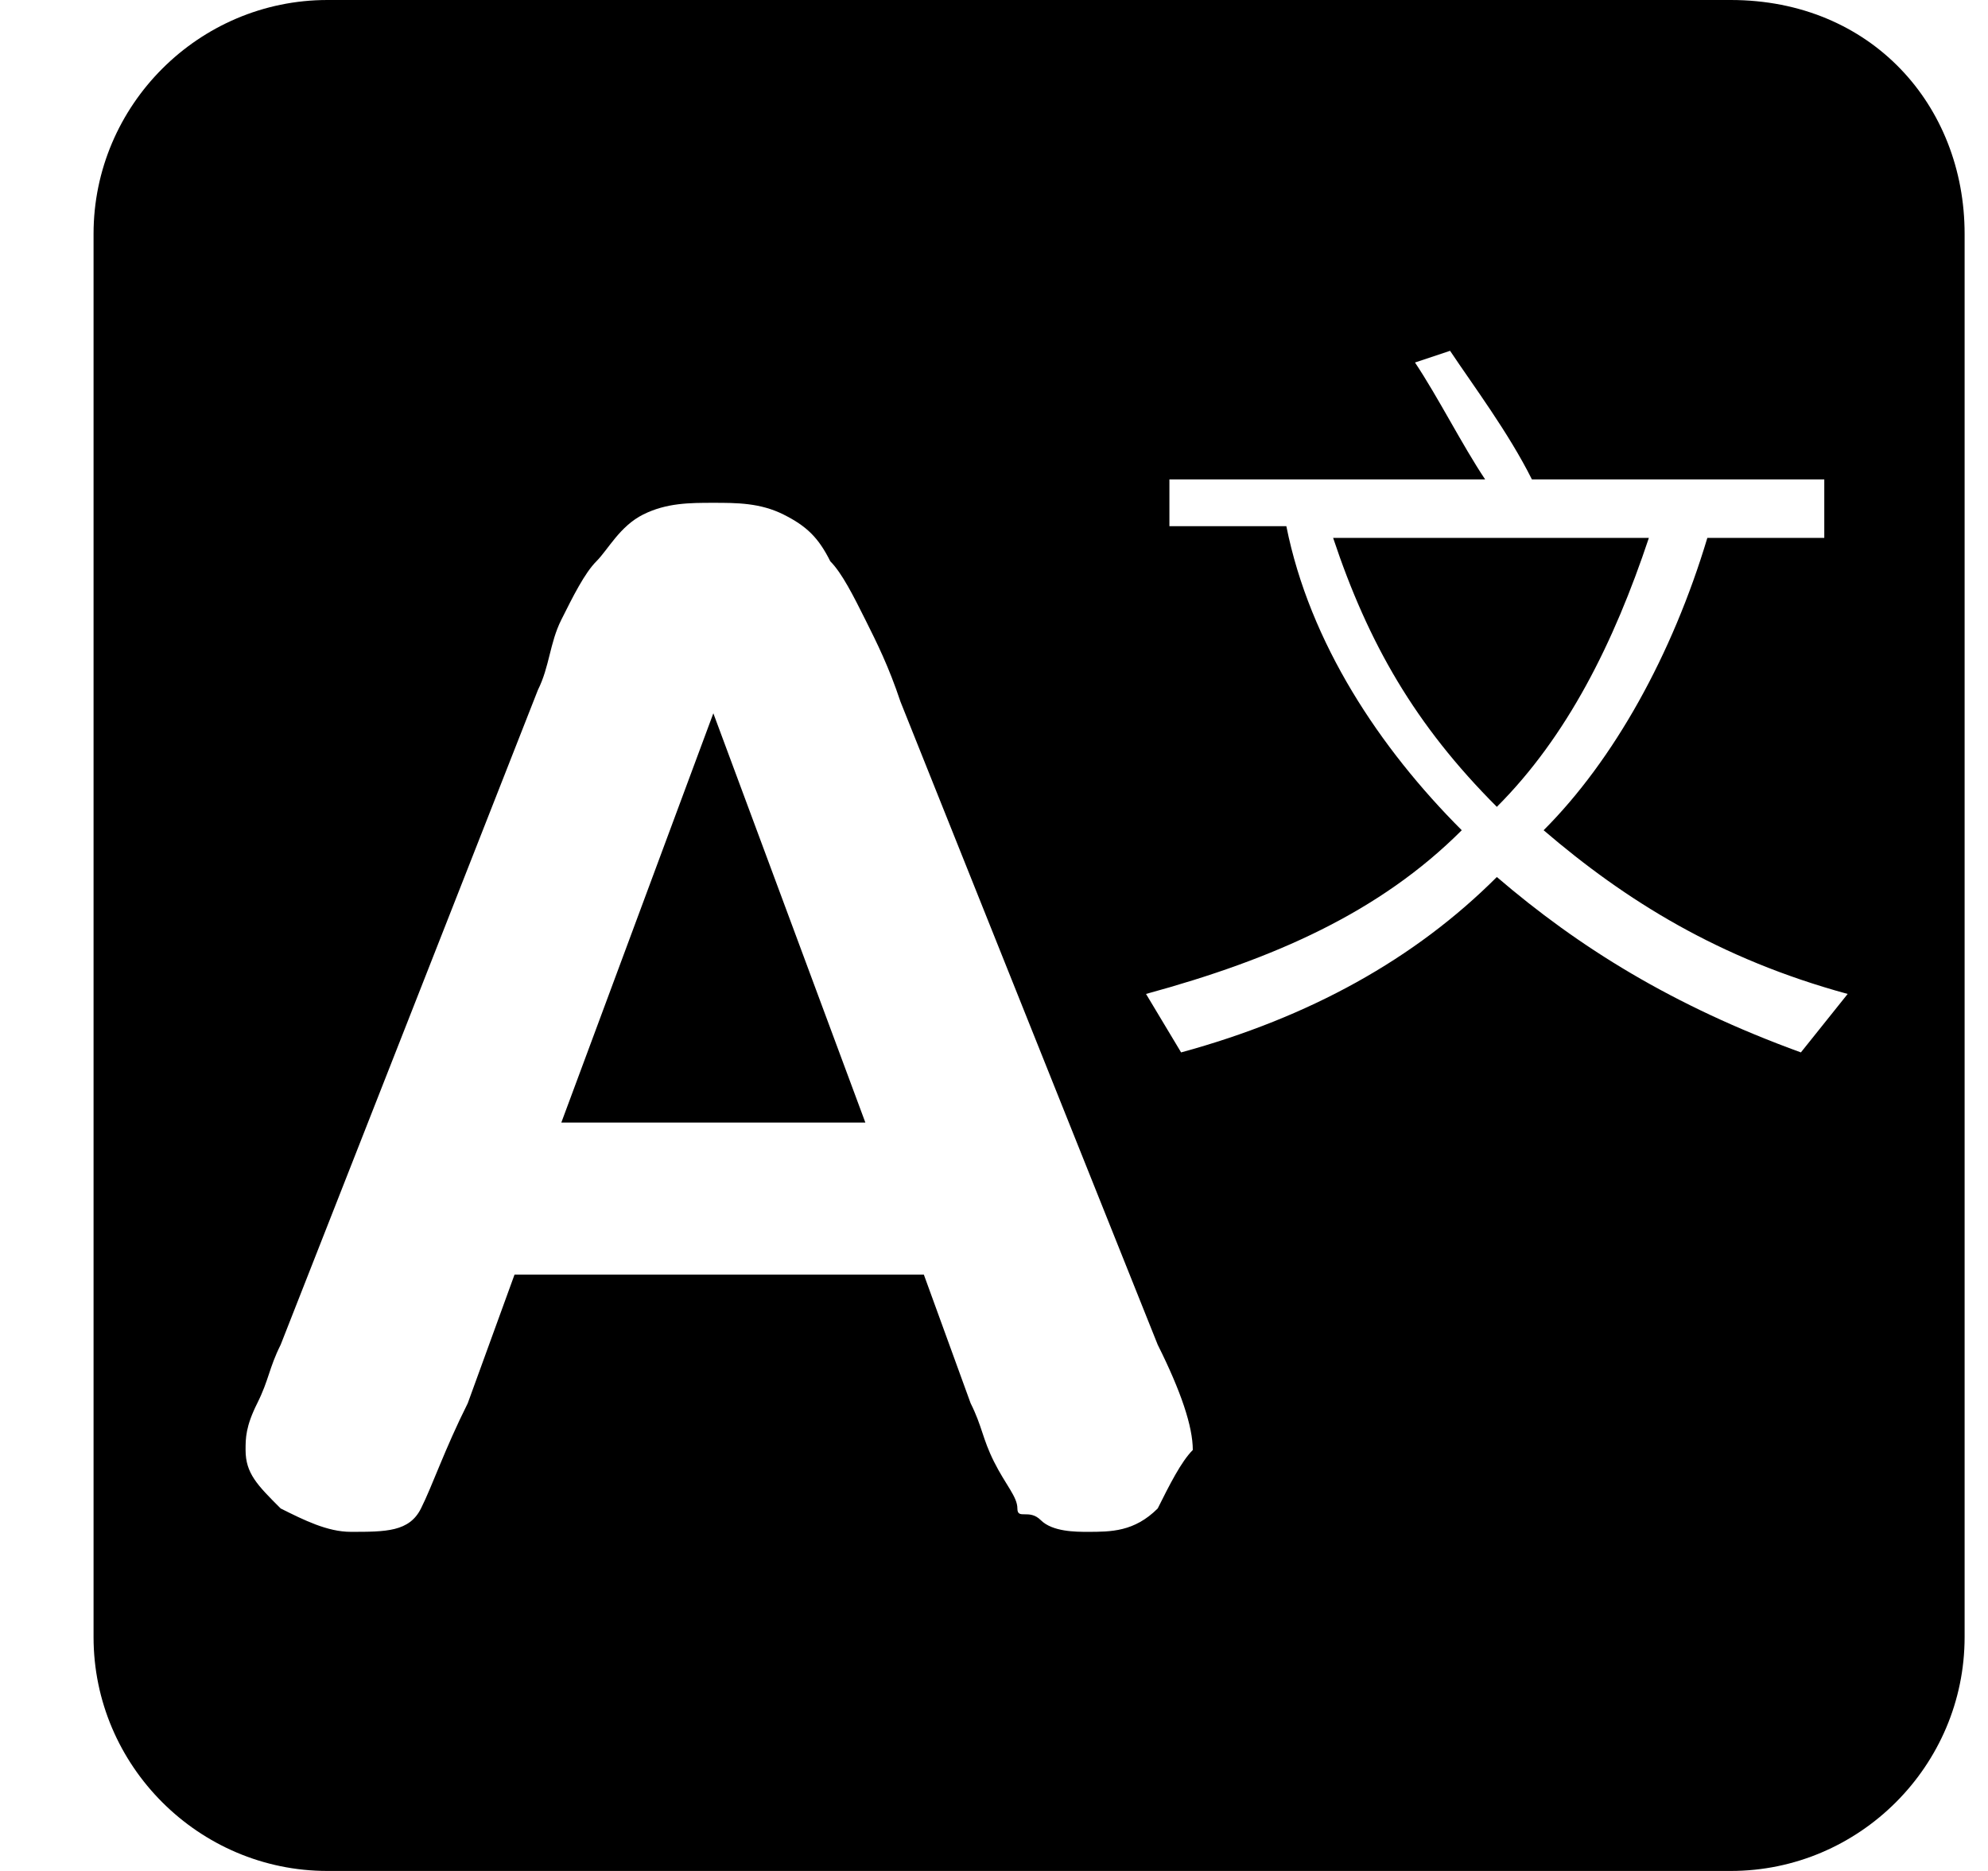
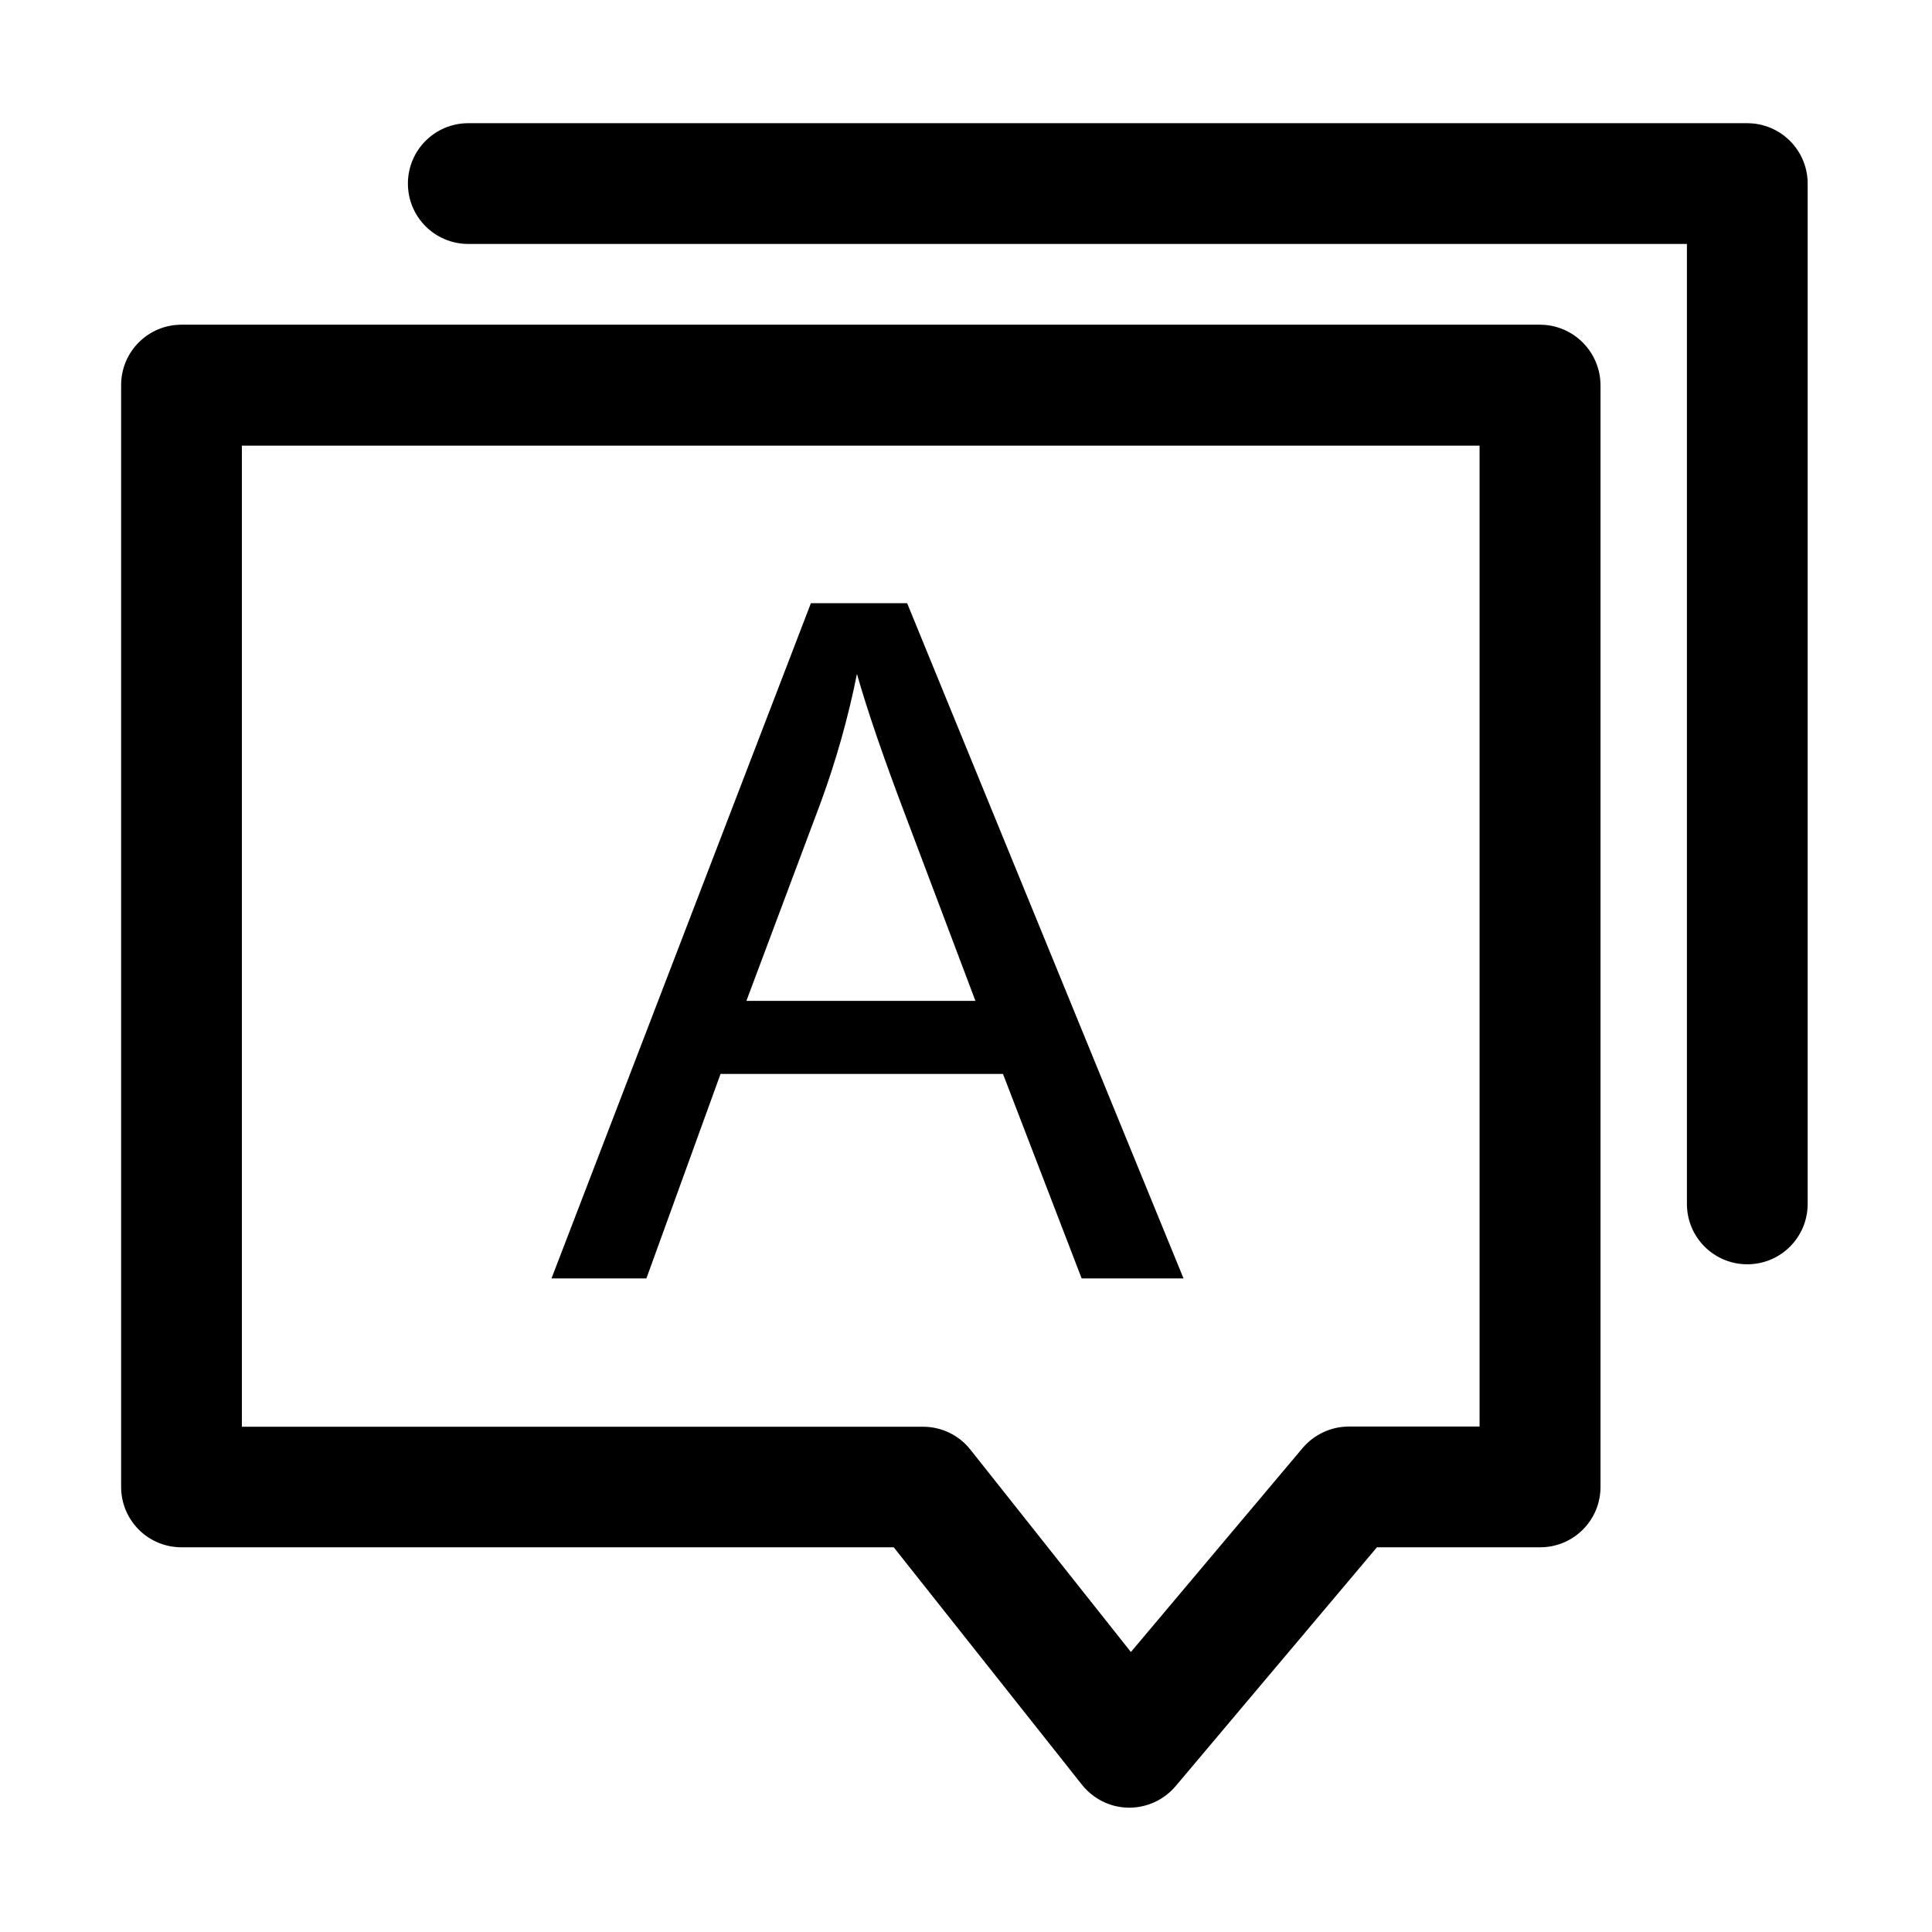
- <svg xmlns="http://www.w3.org/2000/svg" t="1509704884729" class="icon" style="" viewBox="0 0 1088 1024" version="1.1" p-id="6279" width="34" height="32">
+ <svg xmlns="http://www.w3.org/2000/svg" t="1530770823953" class="icon" style="" viewBox="0 0 1024 1024" version="1.1" p-id="6446" width="200" height="200">
  <defs>
    <style type="text/css" />
  </defs>
-   <path d="M729.6 294.4c19.2 57.6 44.8 102.4 89.6 147.2 38.4-38.4 64-89.6 83.2-147.2h-172.8zM307.2 614.4h166.4L390.4 390.4z" p-id="6280" />
-   <path d="M947.2 0h-768C108.8 0 51.2 57.6 51.2 128v768c0 70.4 57.6 128 128 128h768c70.4 0 128-57.6 128-128V128c0-70.4-51.2-128-128-128zM633.6 825.6c-12.8 12.8-25.6 12.8-38.4 12.8-6.4 0-19.2 0-25.6-6.4s-12.8 0-12.8-6.4-6.4-12.8-12.8-25.6-6.4-19.2-12.8-32l-25.6-70.4H281.6L256 768c-12.8 25.6-19.2 44.8-25.6 57.6-6.4 12.8-19.2 12.8-38.4 12.8-12.8 0-25.6-6.4-38.4-12.8-12.8-12.8-19.2-19.2-19.2-32 0-6.4 0-12.8 6.4-25.6s6.4-19.2 12.8-32l140.8-358.4c6.4-12.8 6.4-25.6 12.8-38.4s12.8-25.6 19.2-32 12.8-19.2 25.6-25.6c12.8-6.4 25.6-6.4 38.4-6.4 12.8 0 25.6 0 38.4 6.4 12.8 6.4 19.2 12.8 25.6 25.6 6.4 6.4 12.8 19.2 19.2 32 6.4 12.8 12.8 25.6 19.2 44.8l140.8 352c12.8 25.6 19.2 44.8 19.2 57.6-6.4 6.4-12.8 19.2-19.2 32zM985.6 576c-70.4-25.6-121.6-57.6-166.4-96-44.8 44.8-102.4 76.8-172.8 96l-19.2-32c70.4-19.2 128-44.8 172.8-89.6-44.8-44.8-83.2-102.4-96-166.4h-64v-25.6h172.8c-12.8-19.2-25.6-44.8-38.4-64l19.2-6.4c12.8 19.2 32 44.8 44.8 70.4h160v32h-64c-19.2 64-51.2 121.6-89.6 160 44.8 38.4 96 70.4 166.4 89.6l-25.6 32z" p-id="6281" />
+   <path d="M926.1 65.3H248.2c-17.7 0-32 14.3-32 32s14.3 32 32 32h645.9v508.8c0 17.7 14.3 32 32 32s32-14.3 32-32V97.3c0-17.7-14.4-32-32-32z" fill="" p-id="6447" />
+   <path d="M816.2 172.1h-720c-17.7 0-32 14.3-32 32v584c0 17.7 14.3 32 32 32h377.5L573.5 946c6 7.5 15 12 24.6 12.1h0.5c9.4 0 18.4-4.2 24.5-11.4l106.7-126.6h86.5c17.7 0 32-14.3 32-32v-584c-0.1-17.7-14.5-32-32.1-32z m-32 584h-69.3c-9.4 0-18.4 4.2-24.5 11.4l-91 108.1-85.1-107.3c-6.1-7.7-15.3-12.1-25.1-12.1h-361v-520h656v519.9z" fill="" p-id="6448" />
+   <path d="M381.9 569.2h149.7l41.7 108.4h54L480.8 319.7h-51L292.3 677.6h50.3l39.3-108.4z m53-143.6c8.3-22.6 14.7-45.4 19.3-68.4 5.5 19.4 14 44.1 25.4 74.2l37.4 99.1H395.6l39.3-104.9z" fill="" p-id="6449" />
</svg>
